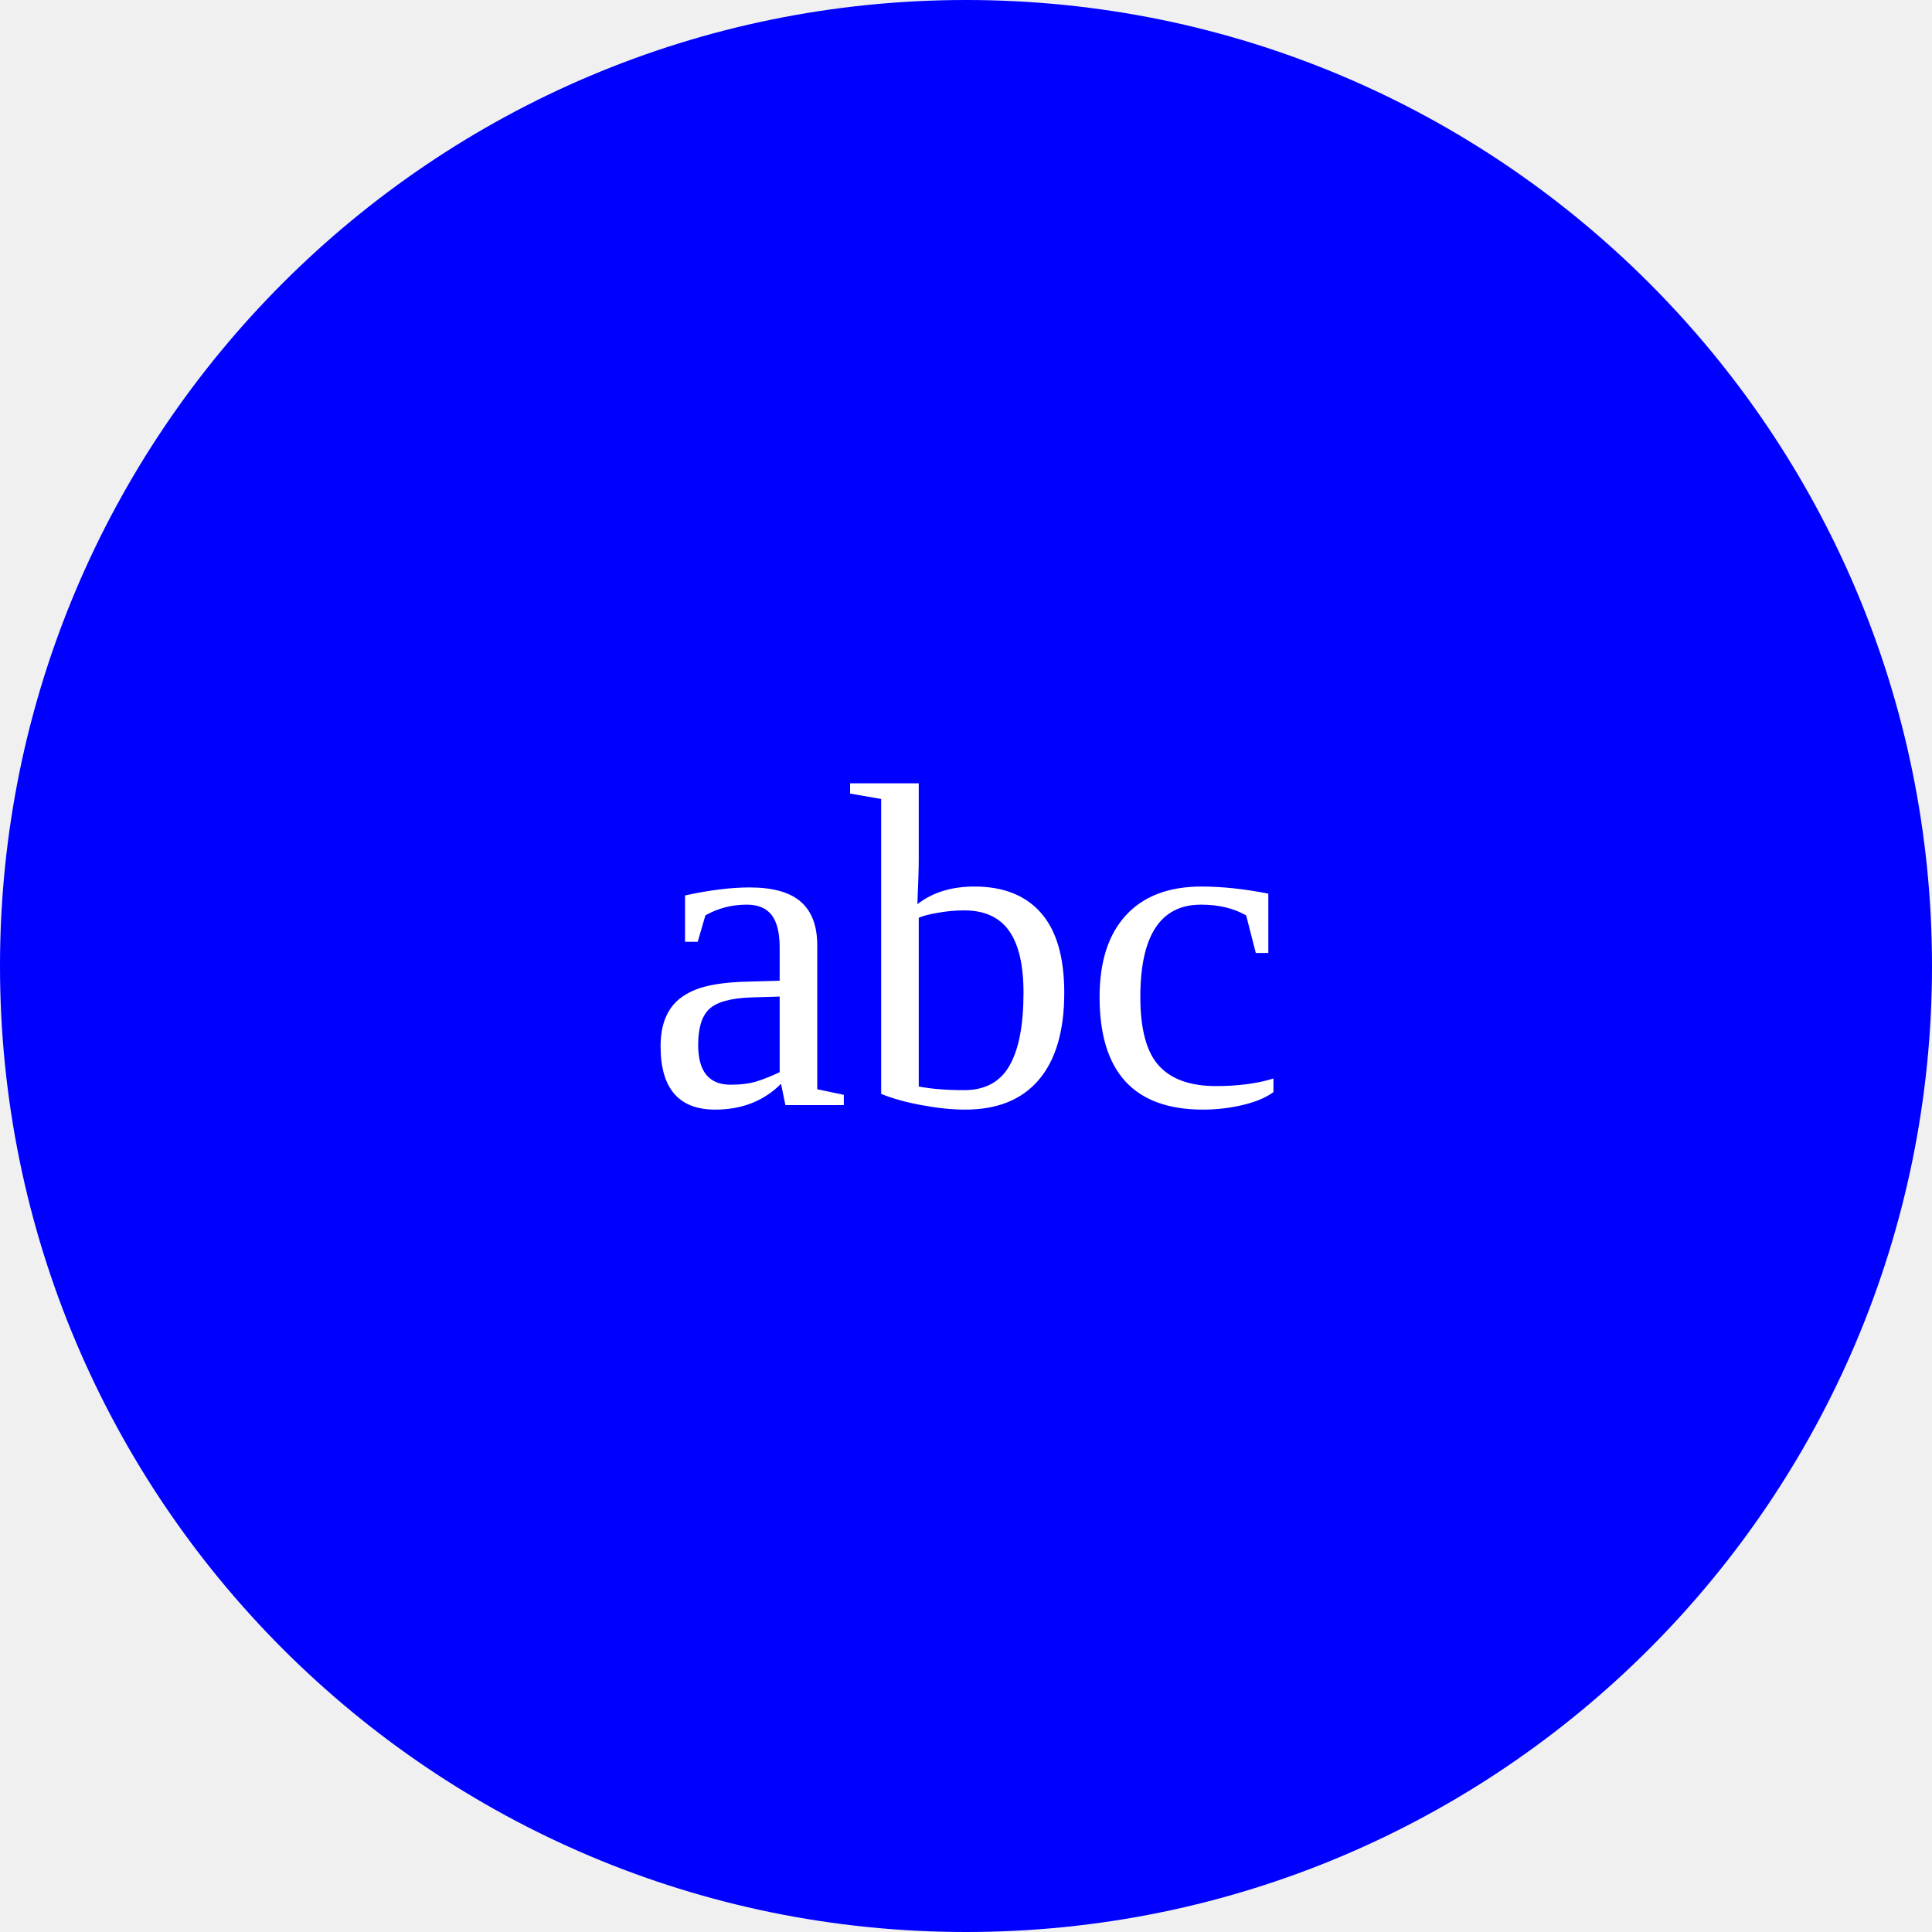
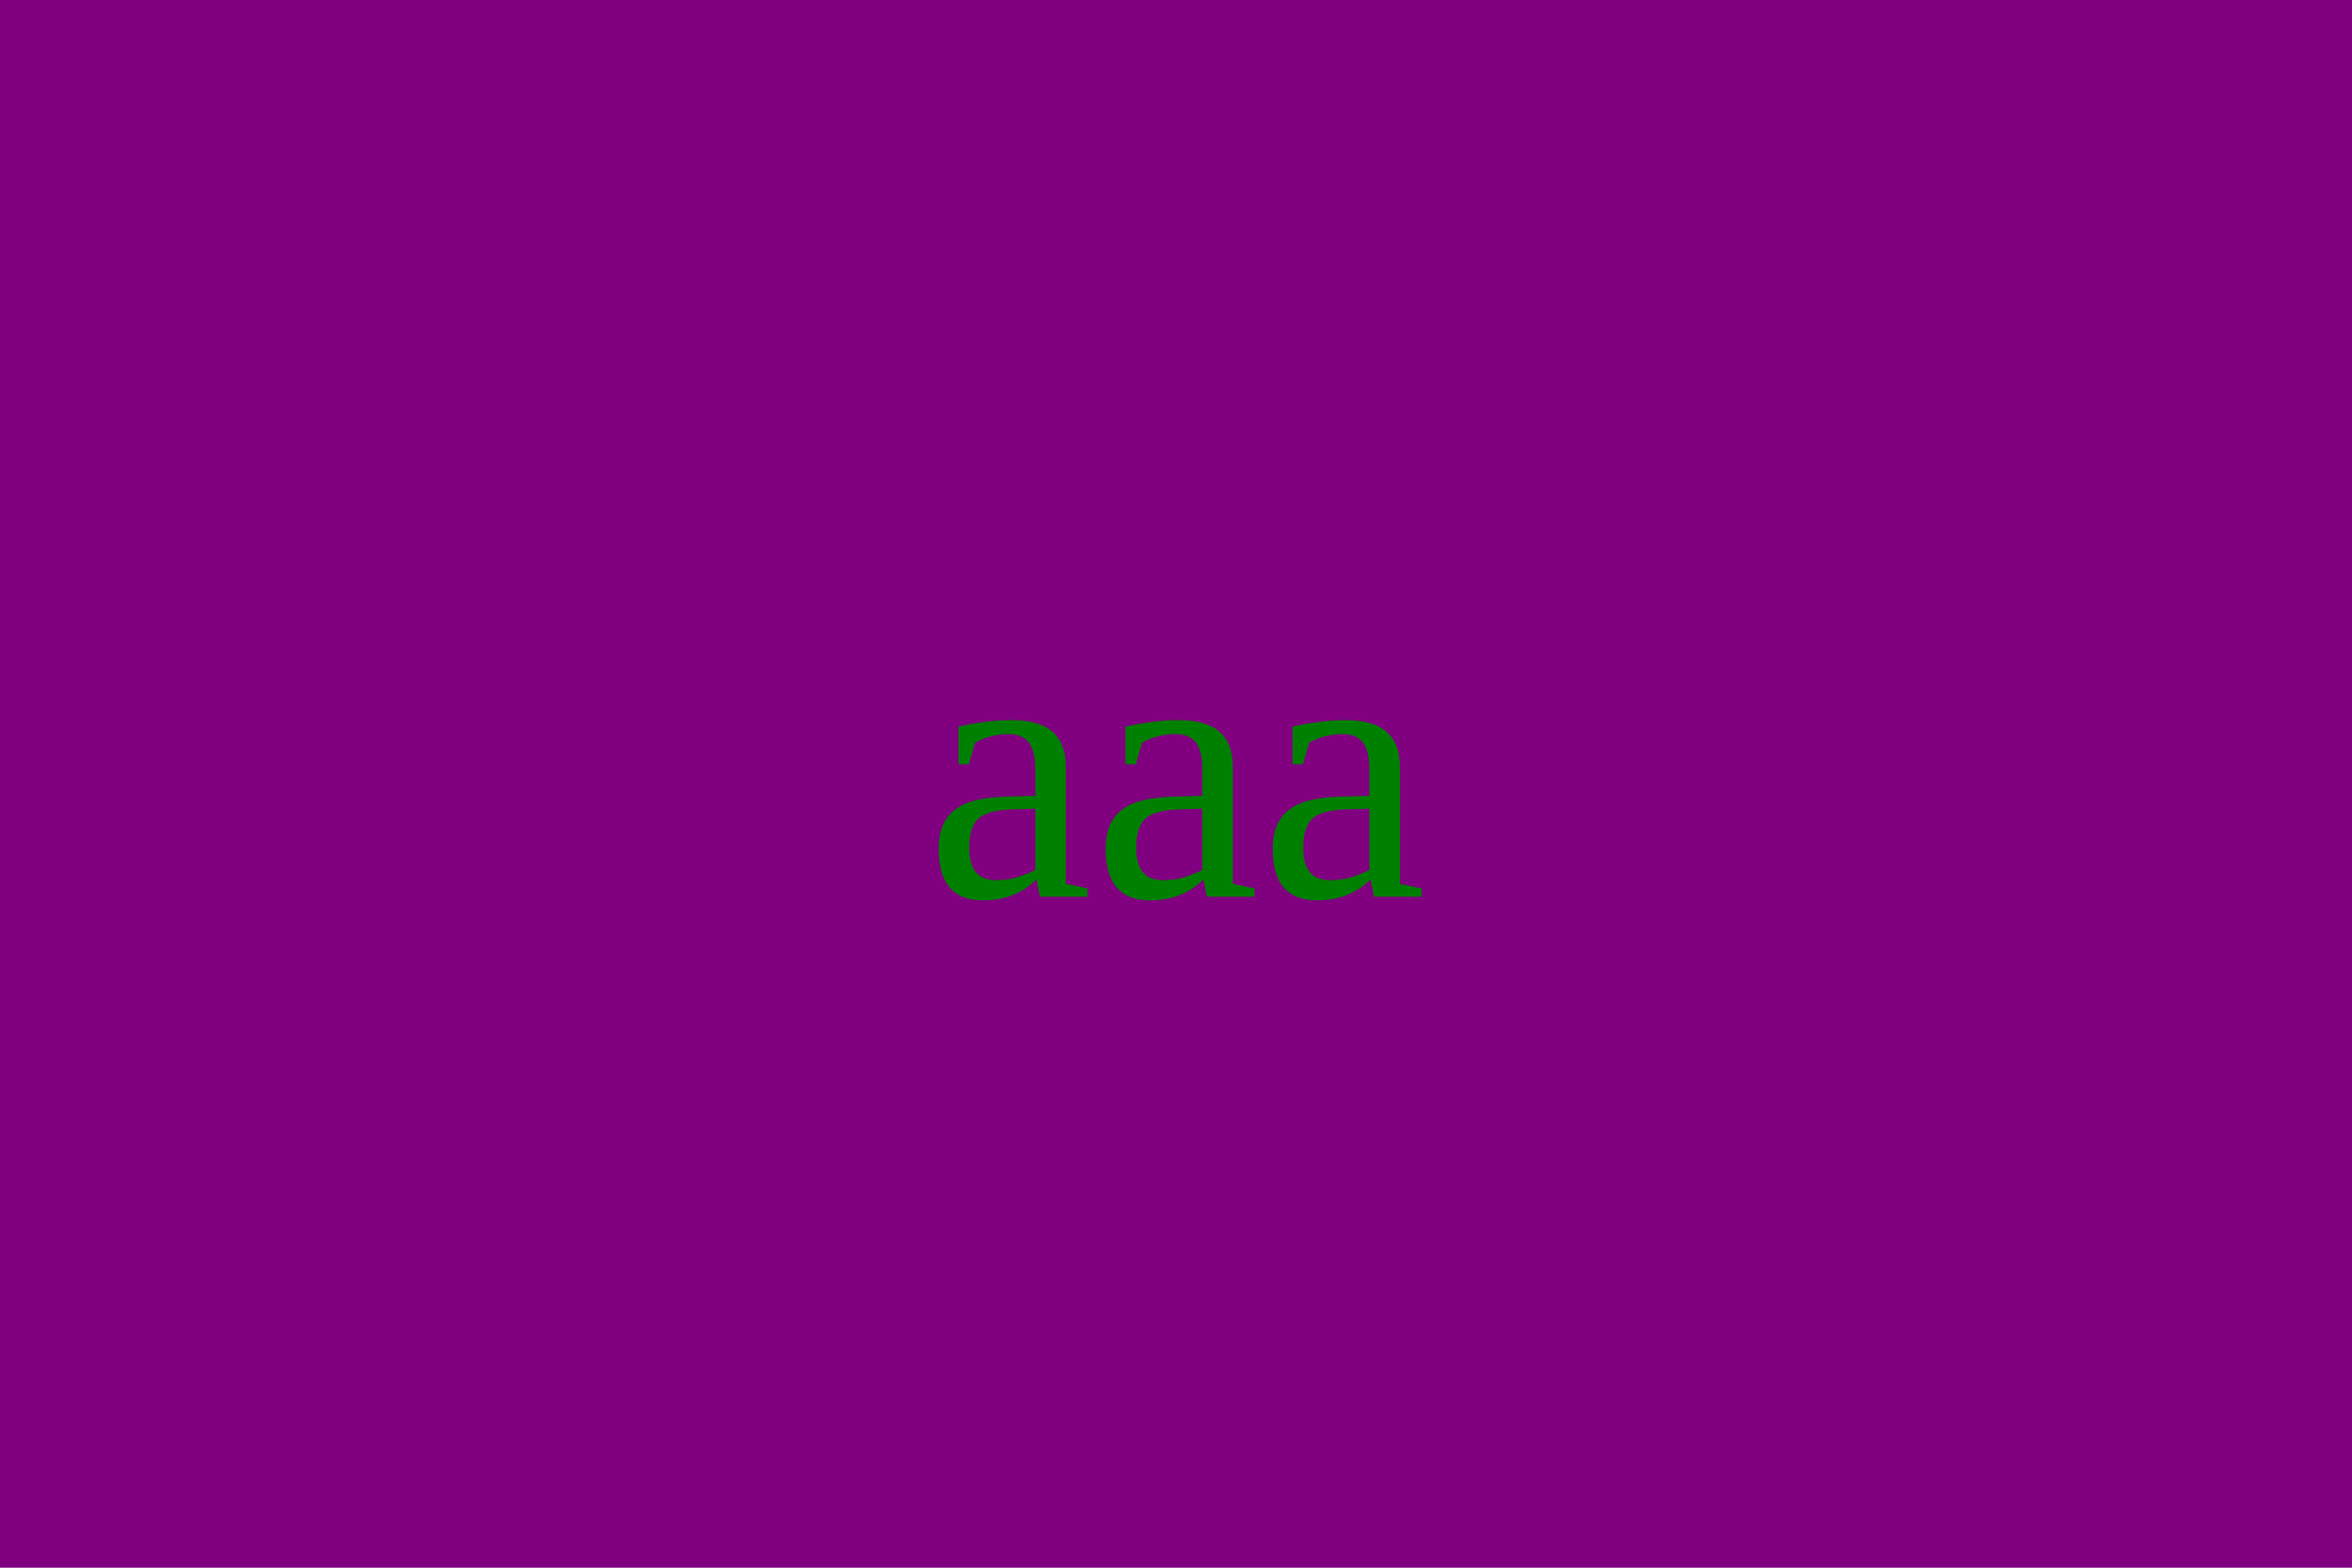
- <svg xmlns="http://www.w3.org/2000/svg" width="200" height="200">
-   <circle cx="50%" cy="50%" r="50%" fill="blue" />
-   <text x="50%" y="50%" font-size="48" text-anchor="middle" dy=".3em" fill="white">abc</text>
+ <svg xmlns="http://www.w3.org/2000/svg" width="300" height="200">
+   <rect width="100%" height="100%" fill="purple" />
+   <text x="50%" y="50%" font-size="48" text-anchor="middle" dy=".3em" fill="green">aaa</text>
</svg>
